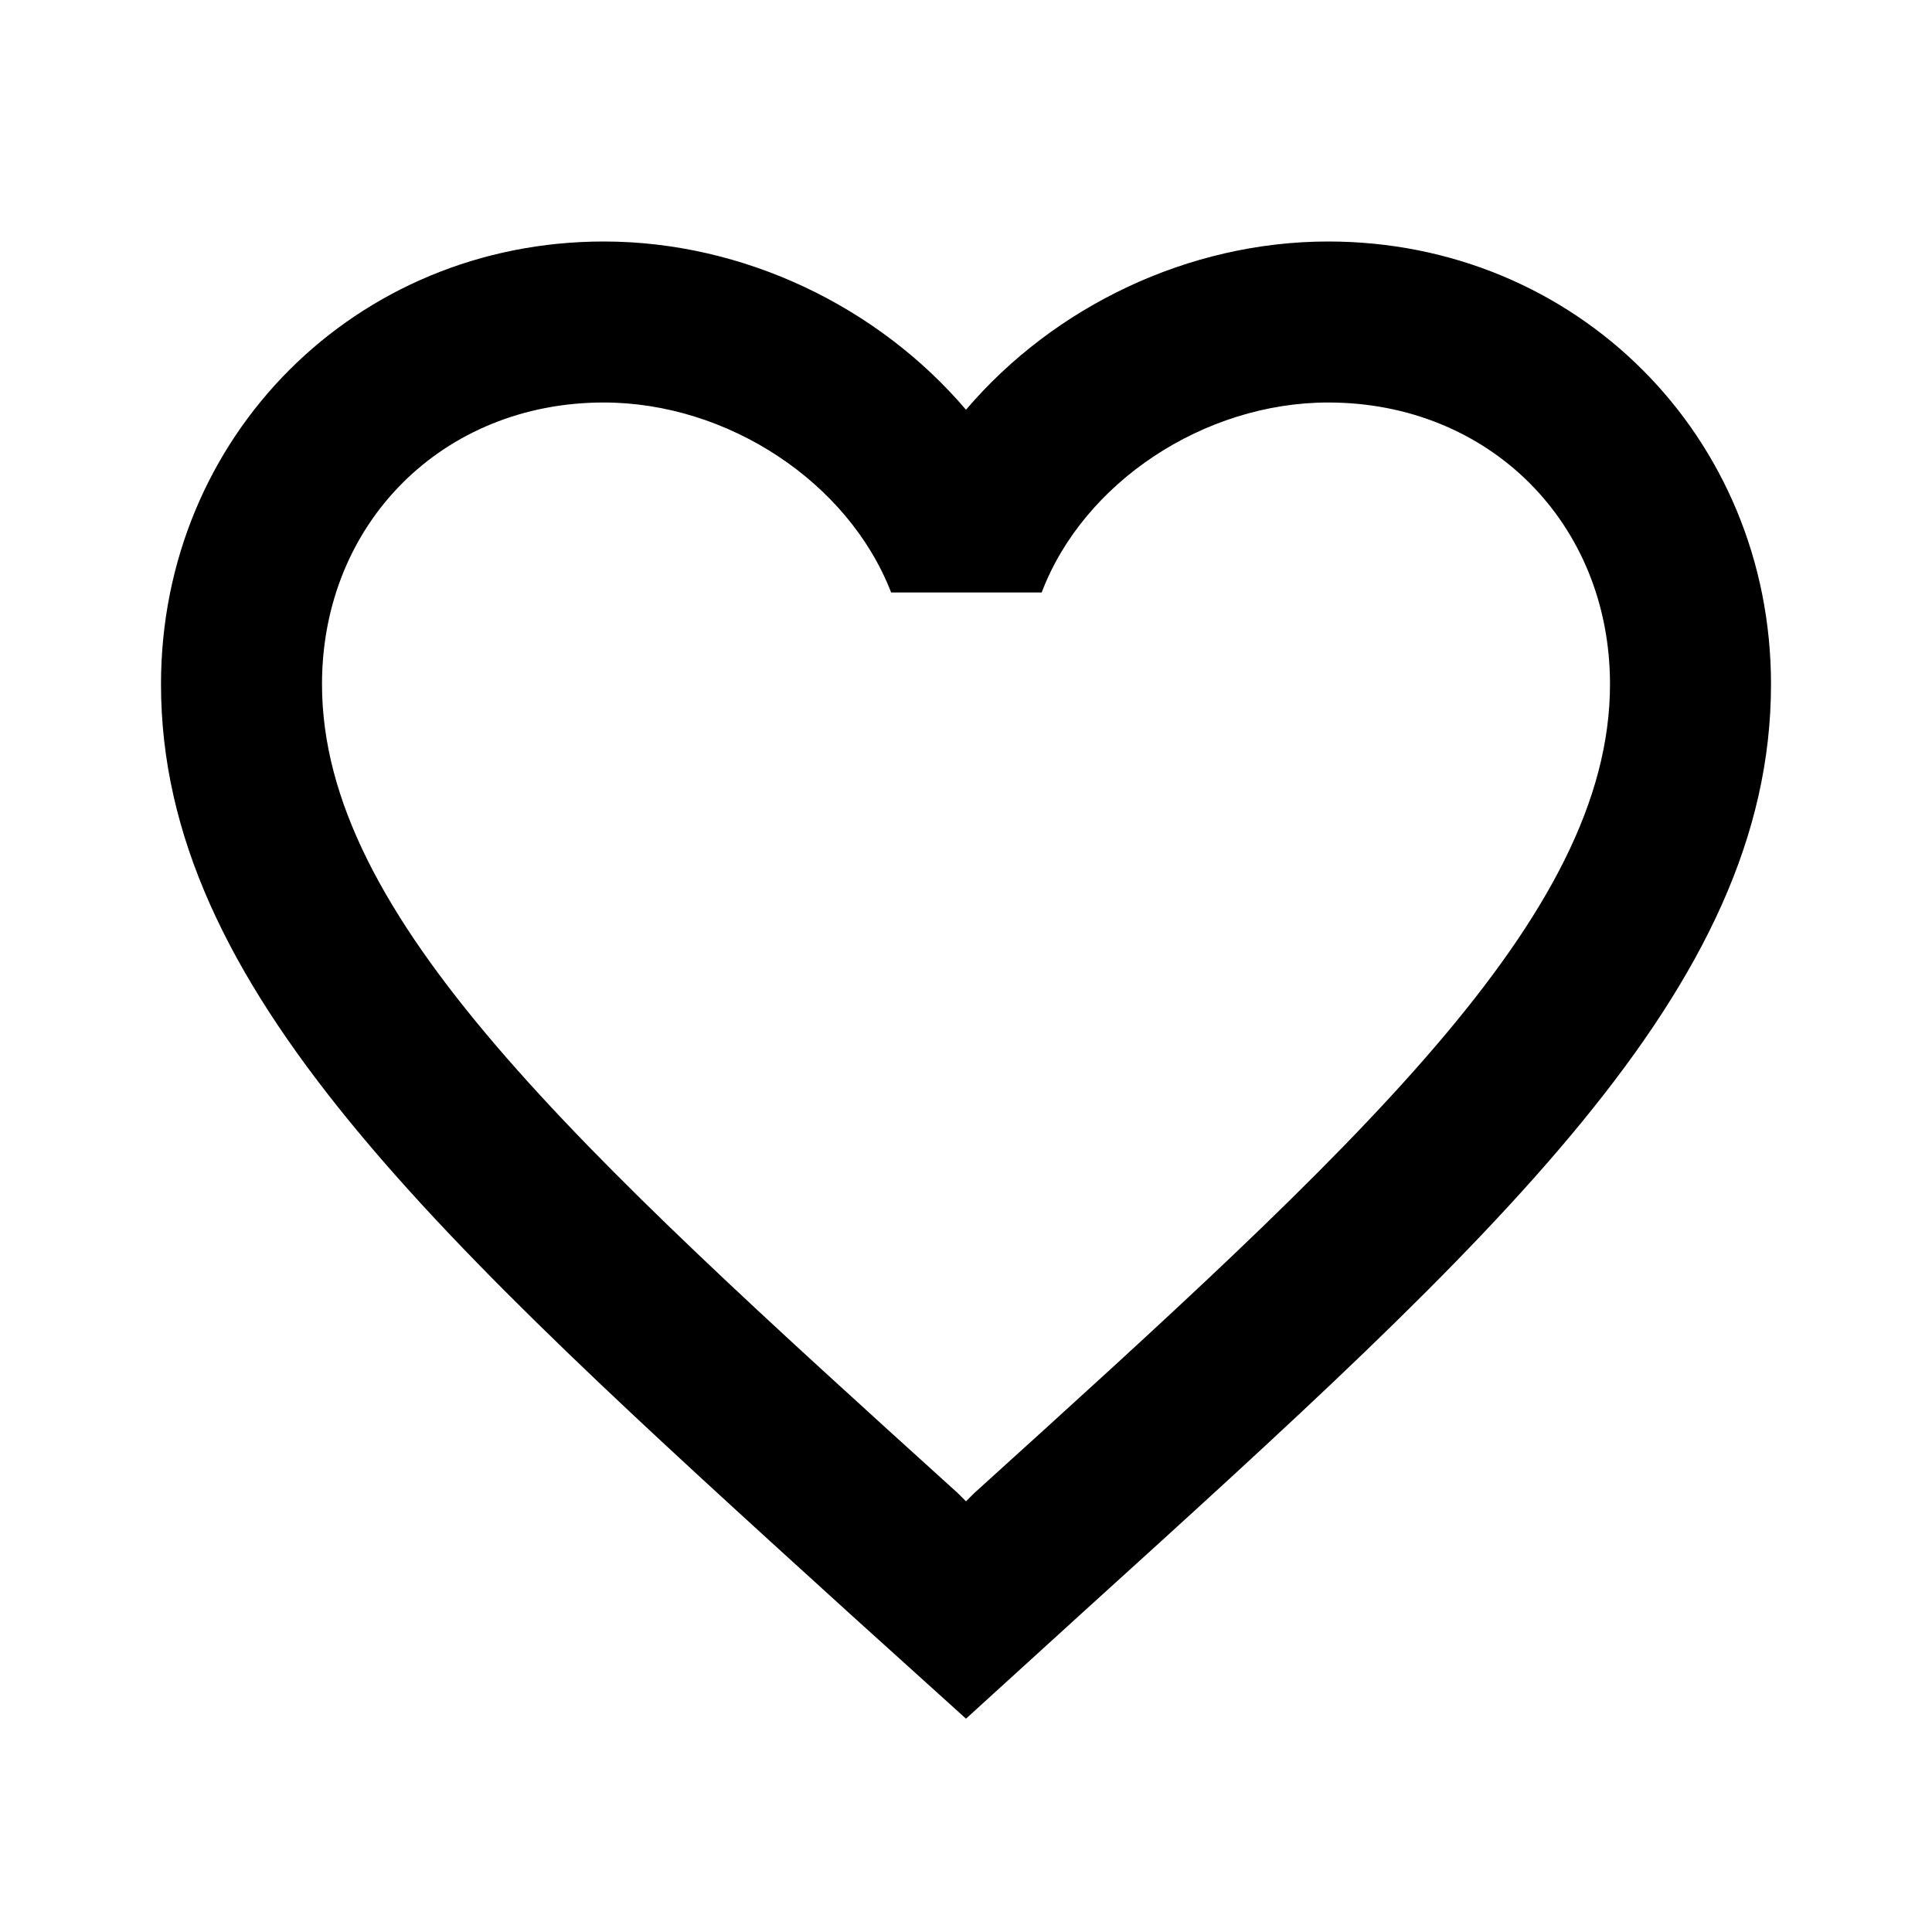
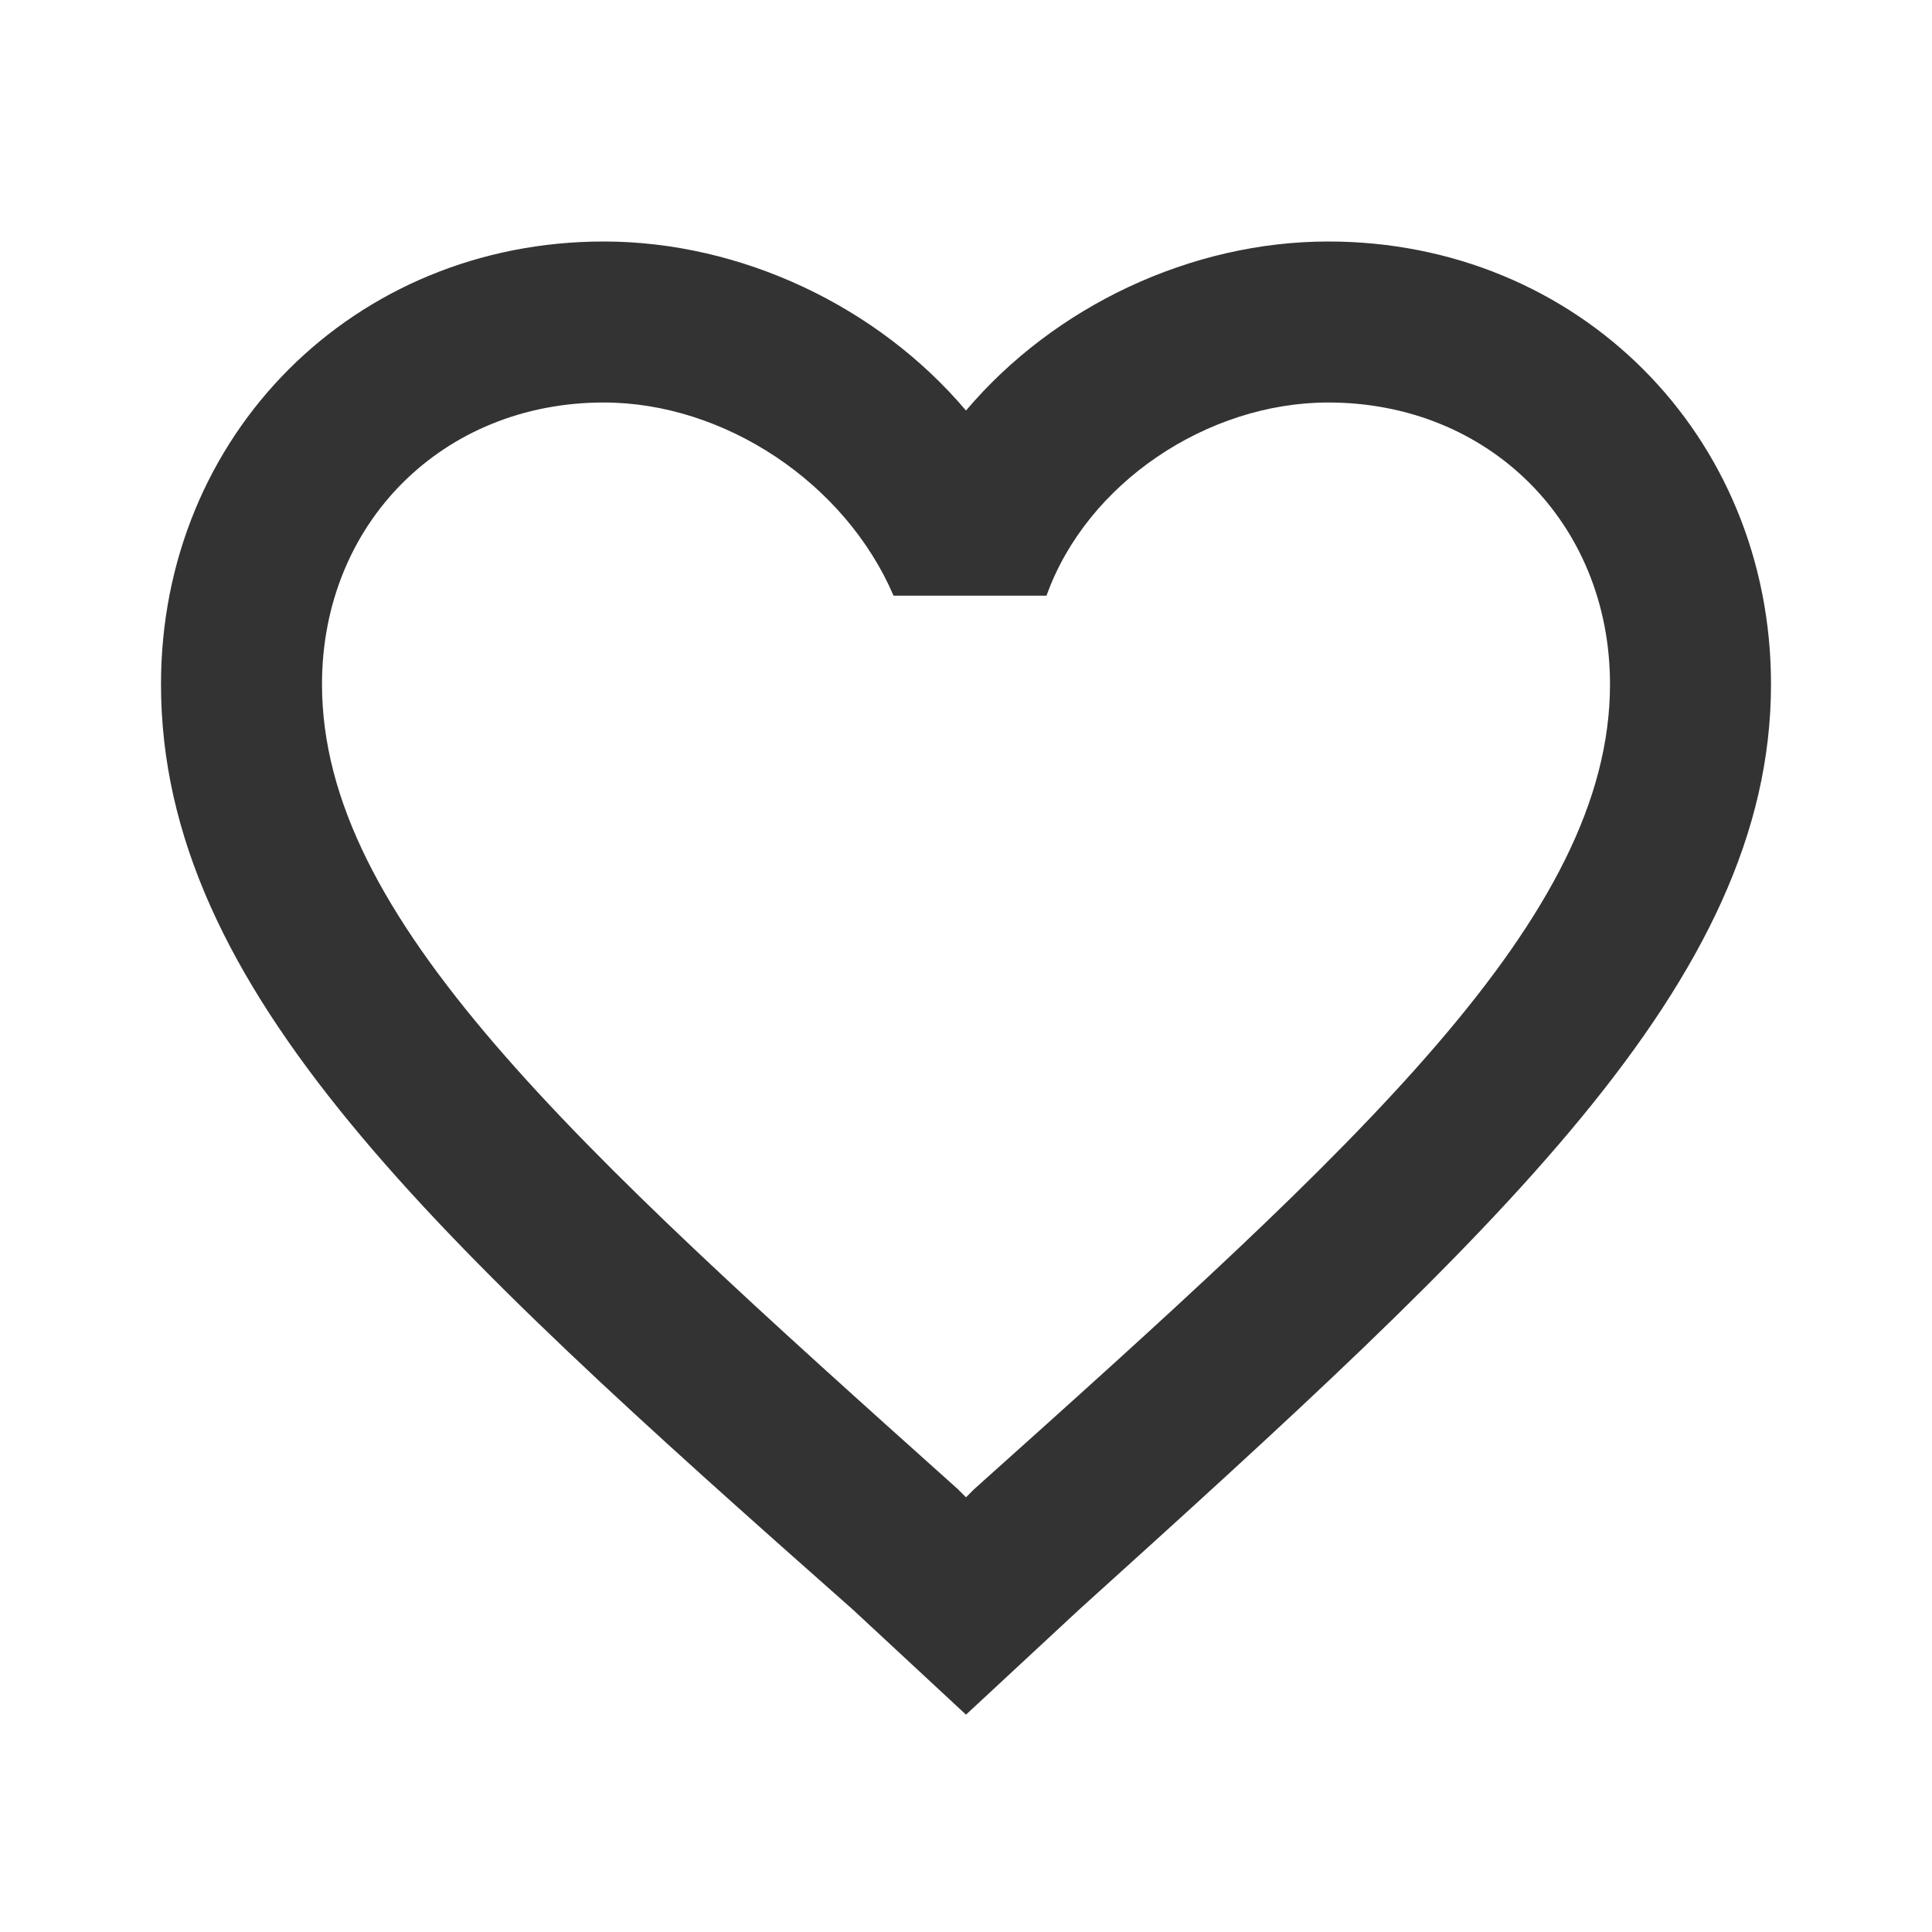
- <svg xmlns="http://www.w3.org/2000/svg" height="24" viewBox="0 0 24 24" width="24">
-   <path d="M0 0h24v24H0z" fill="none" />
-   <path d="M16.5 3c-1.74 0-3.41.81-4.5 2.09C10.91 3.81 9.24 3 7.5 3 4.42 3 2 5.42 2 8.5c0 3.78 3.4 6.86 8.55 11.54L12 21.35l1.45-1.32C18.6 15.36 22 12.28 22 8.5 22 5.42 19.58 3 16.5 3zm-4.4 15.55l-.1.1-.1-.1C7.14 14.24 4 11.39 4 8.5 4 6.5 5.5 5 7.5 5c1.54 0 3.04.99 3.57 2.36h1.87C13.46 5.99 14.96 5 16.5 5c2 0 3.5 1.5 3.5 3.5 0 2.89-3.14 5.74-7.9 10.05z" />
+ <svg xmlns="http://www.w3.org/2000/svg" version="1.1" id="Calque_1" x="0px" y="0px" viewBox="0 0 24 24" style="enable-background:new 0 0 24 24;" xml:space="preserve">
+   <style type="text/css">
+ 	.st0{fill:none;}
+ 	.st1{fill:#333333;}
+ </style>
+   <path class="st0" d="M0,0h24v24H0V0z" />
+   <path class="st1" d="M16.5,3c-1.7,0-3.4,0.8-4.5,2.1C10.9,3.8,9.2,3,7.5,3C4.4,3,2,5.4,2,8.5c0,3.8,3.4,6.9,8.6,11.5l1.4,1.3  l1.4-1.3c5.2-4.7,8.6-7.8,8.6-11.5C22,5.4,19.6,3,16.5,3z M12.1,18.5L12,18.6l-0.1-0.1C7.1,14.2,4,11.4,4,8.5C4,6.5,5.5,5,7.5,5  c1.5,0,3,1,3.6,2.4h1.9C13.5,6,15,5,16.5,5c2,0,3.5,1.5,3.5,3.5C20,11.4,16.9,14.2,12.1,18.5z" />
</svg>
